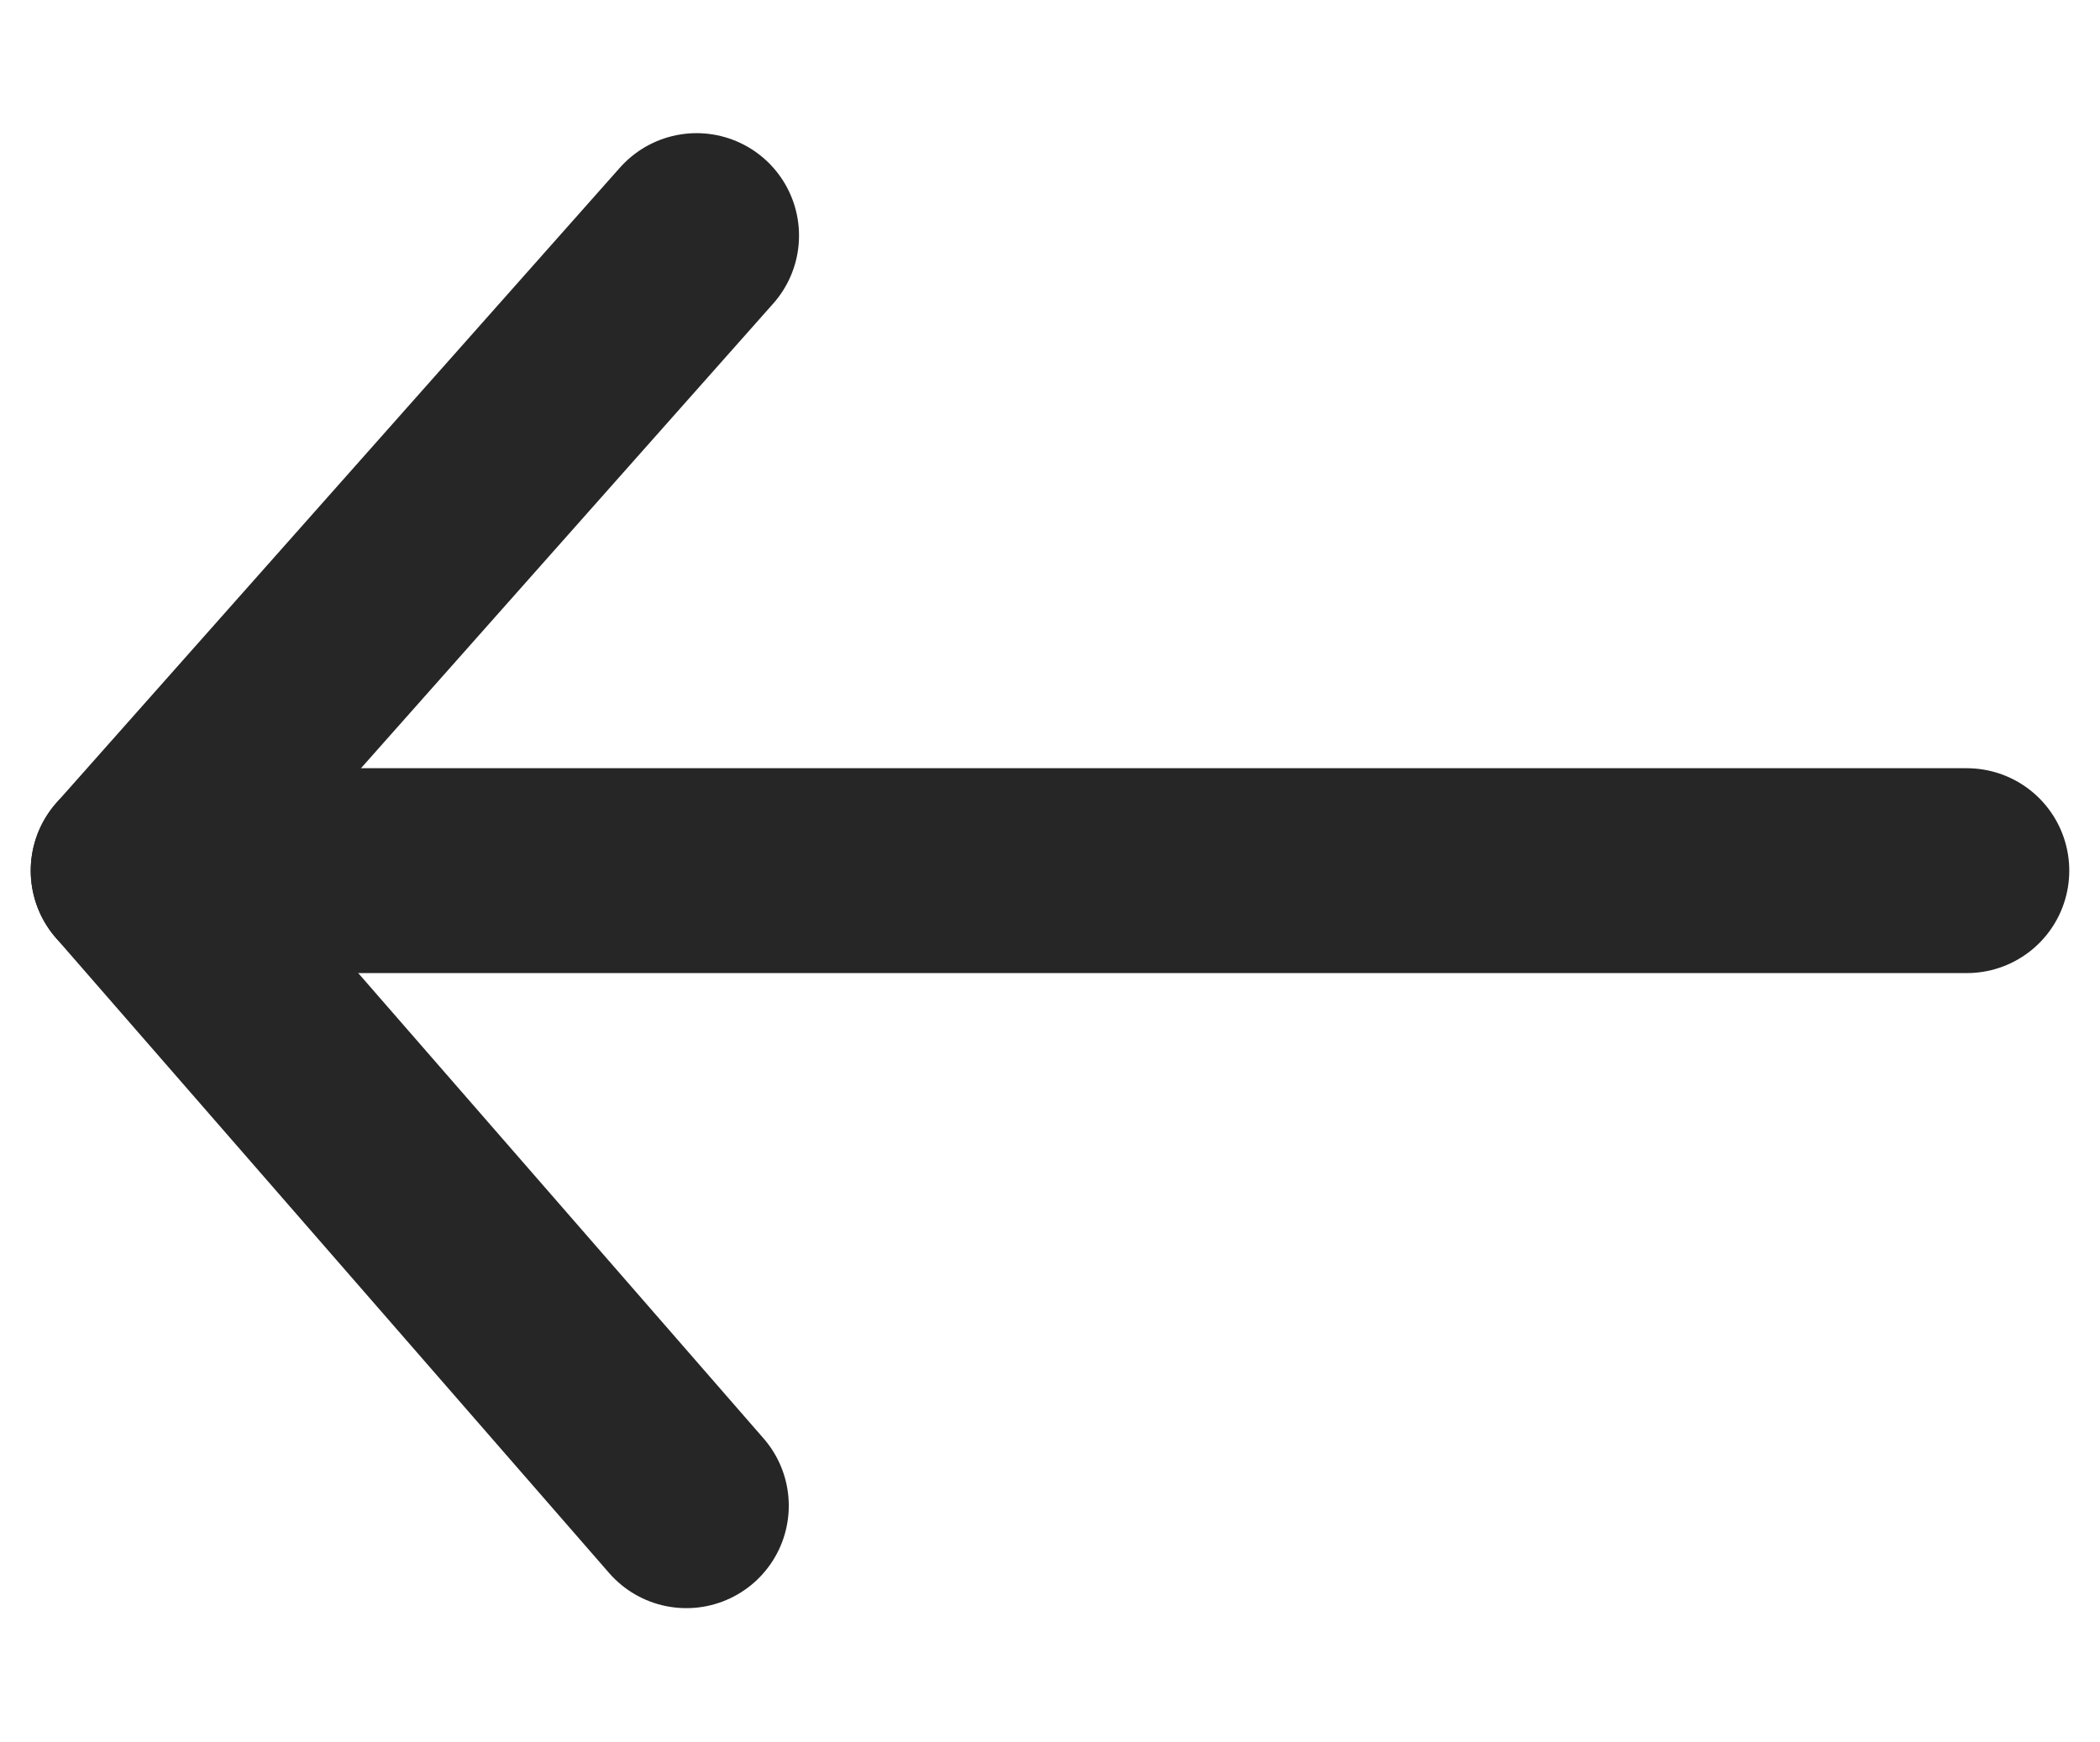
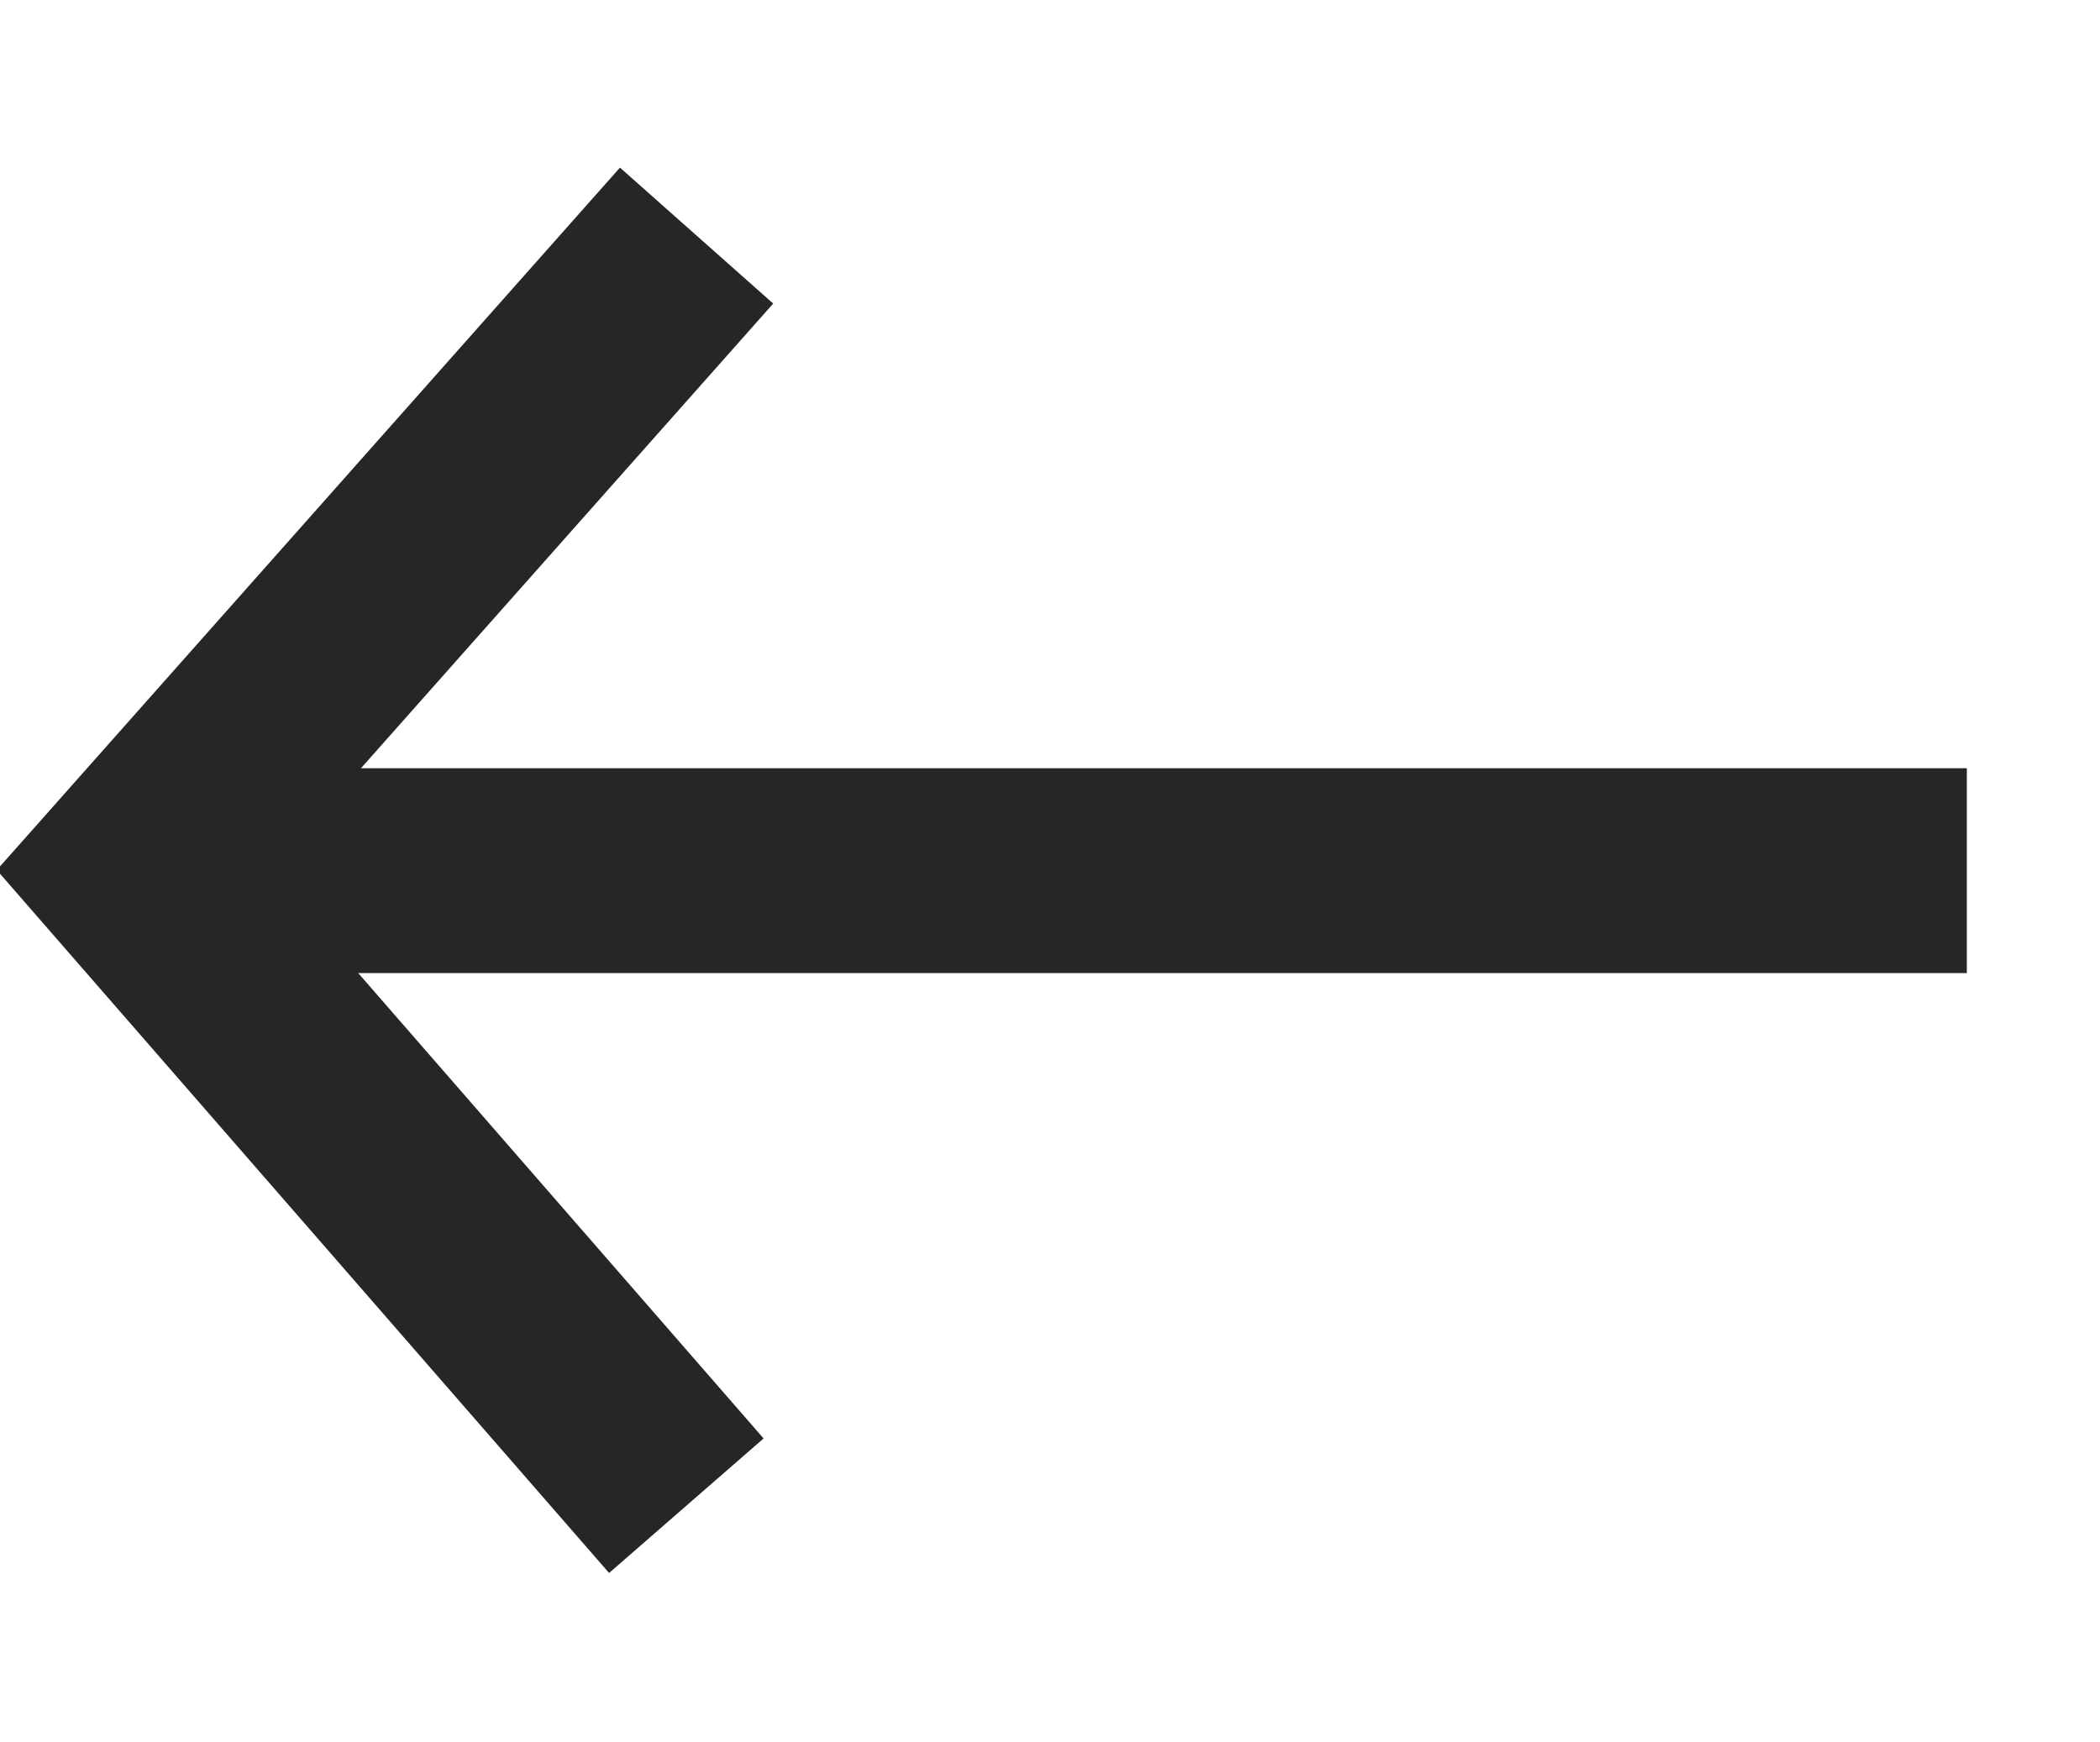
<svg xmlns="http://www.w3.org/2000/svg" version="1.1" id="레이어_1" x="0px" y="0px" viewBox="0 0 20.5 17" style="enable-background:new 0 0 20.5 17;" xml:space="preserve">
  <style type="text/css">
- 	.st0{fill:none;stroke:#262626;stroke-width:2;stroke-linecap:round;stroke-linejoin:round;}
+ 	.st0{fill:none;stroke:#262626;stroke-width:2;}
</style>
  <path class="st0" d="M6.8,2.3L1.3,8.5l5.4,6.2" />
  <path class="st0" d="M1.3,8.5h17.9" />
</svg>
